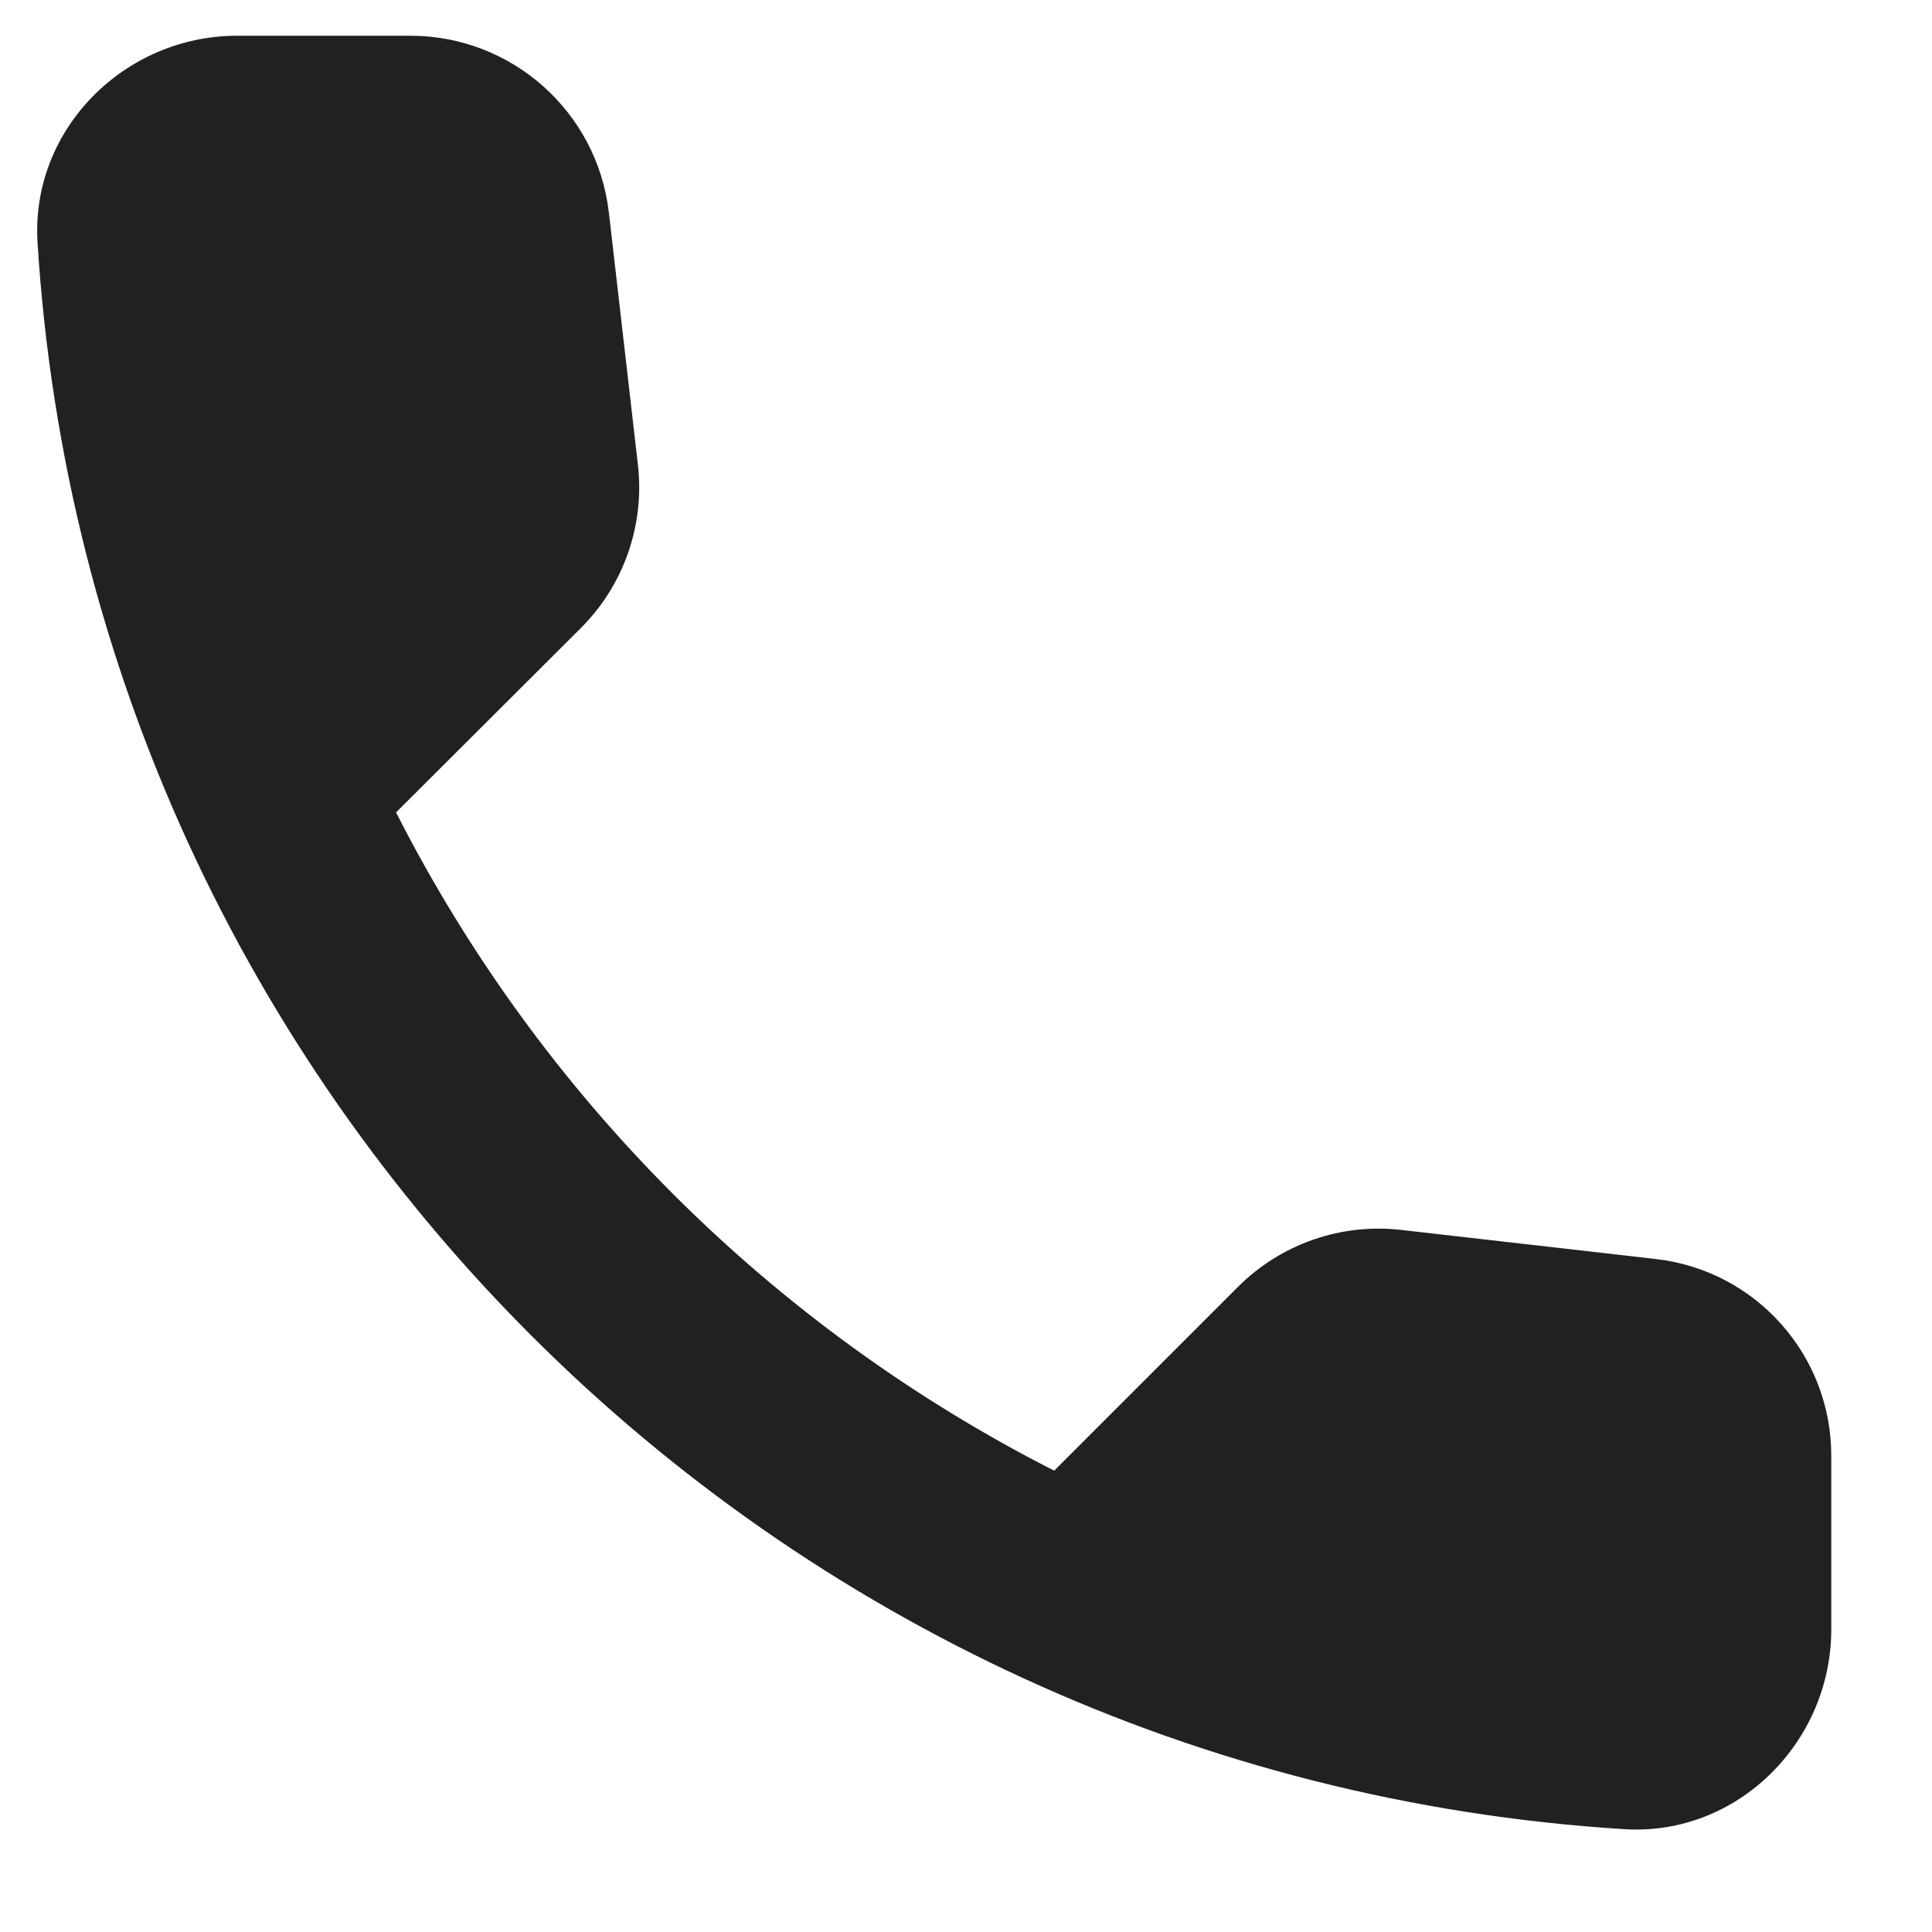
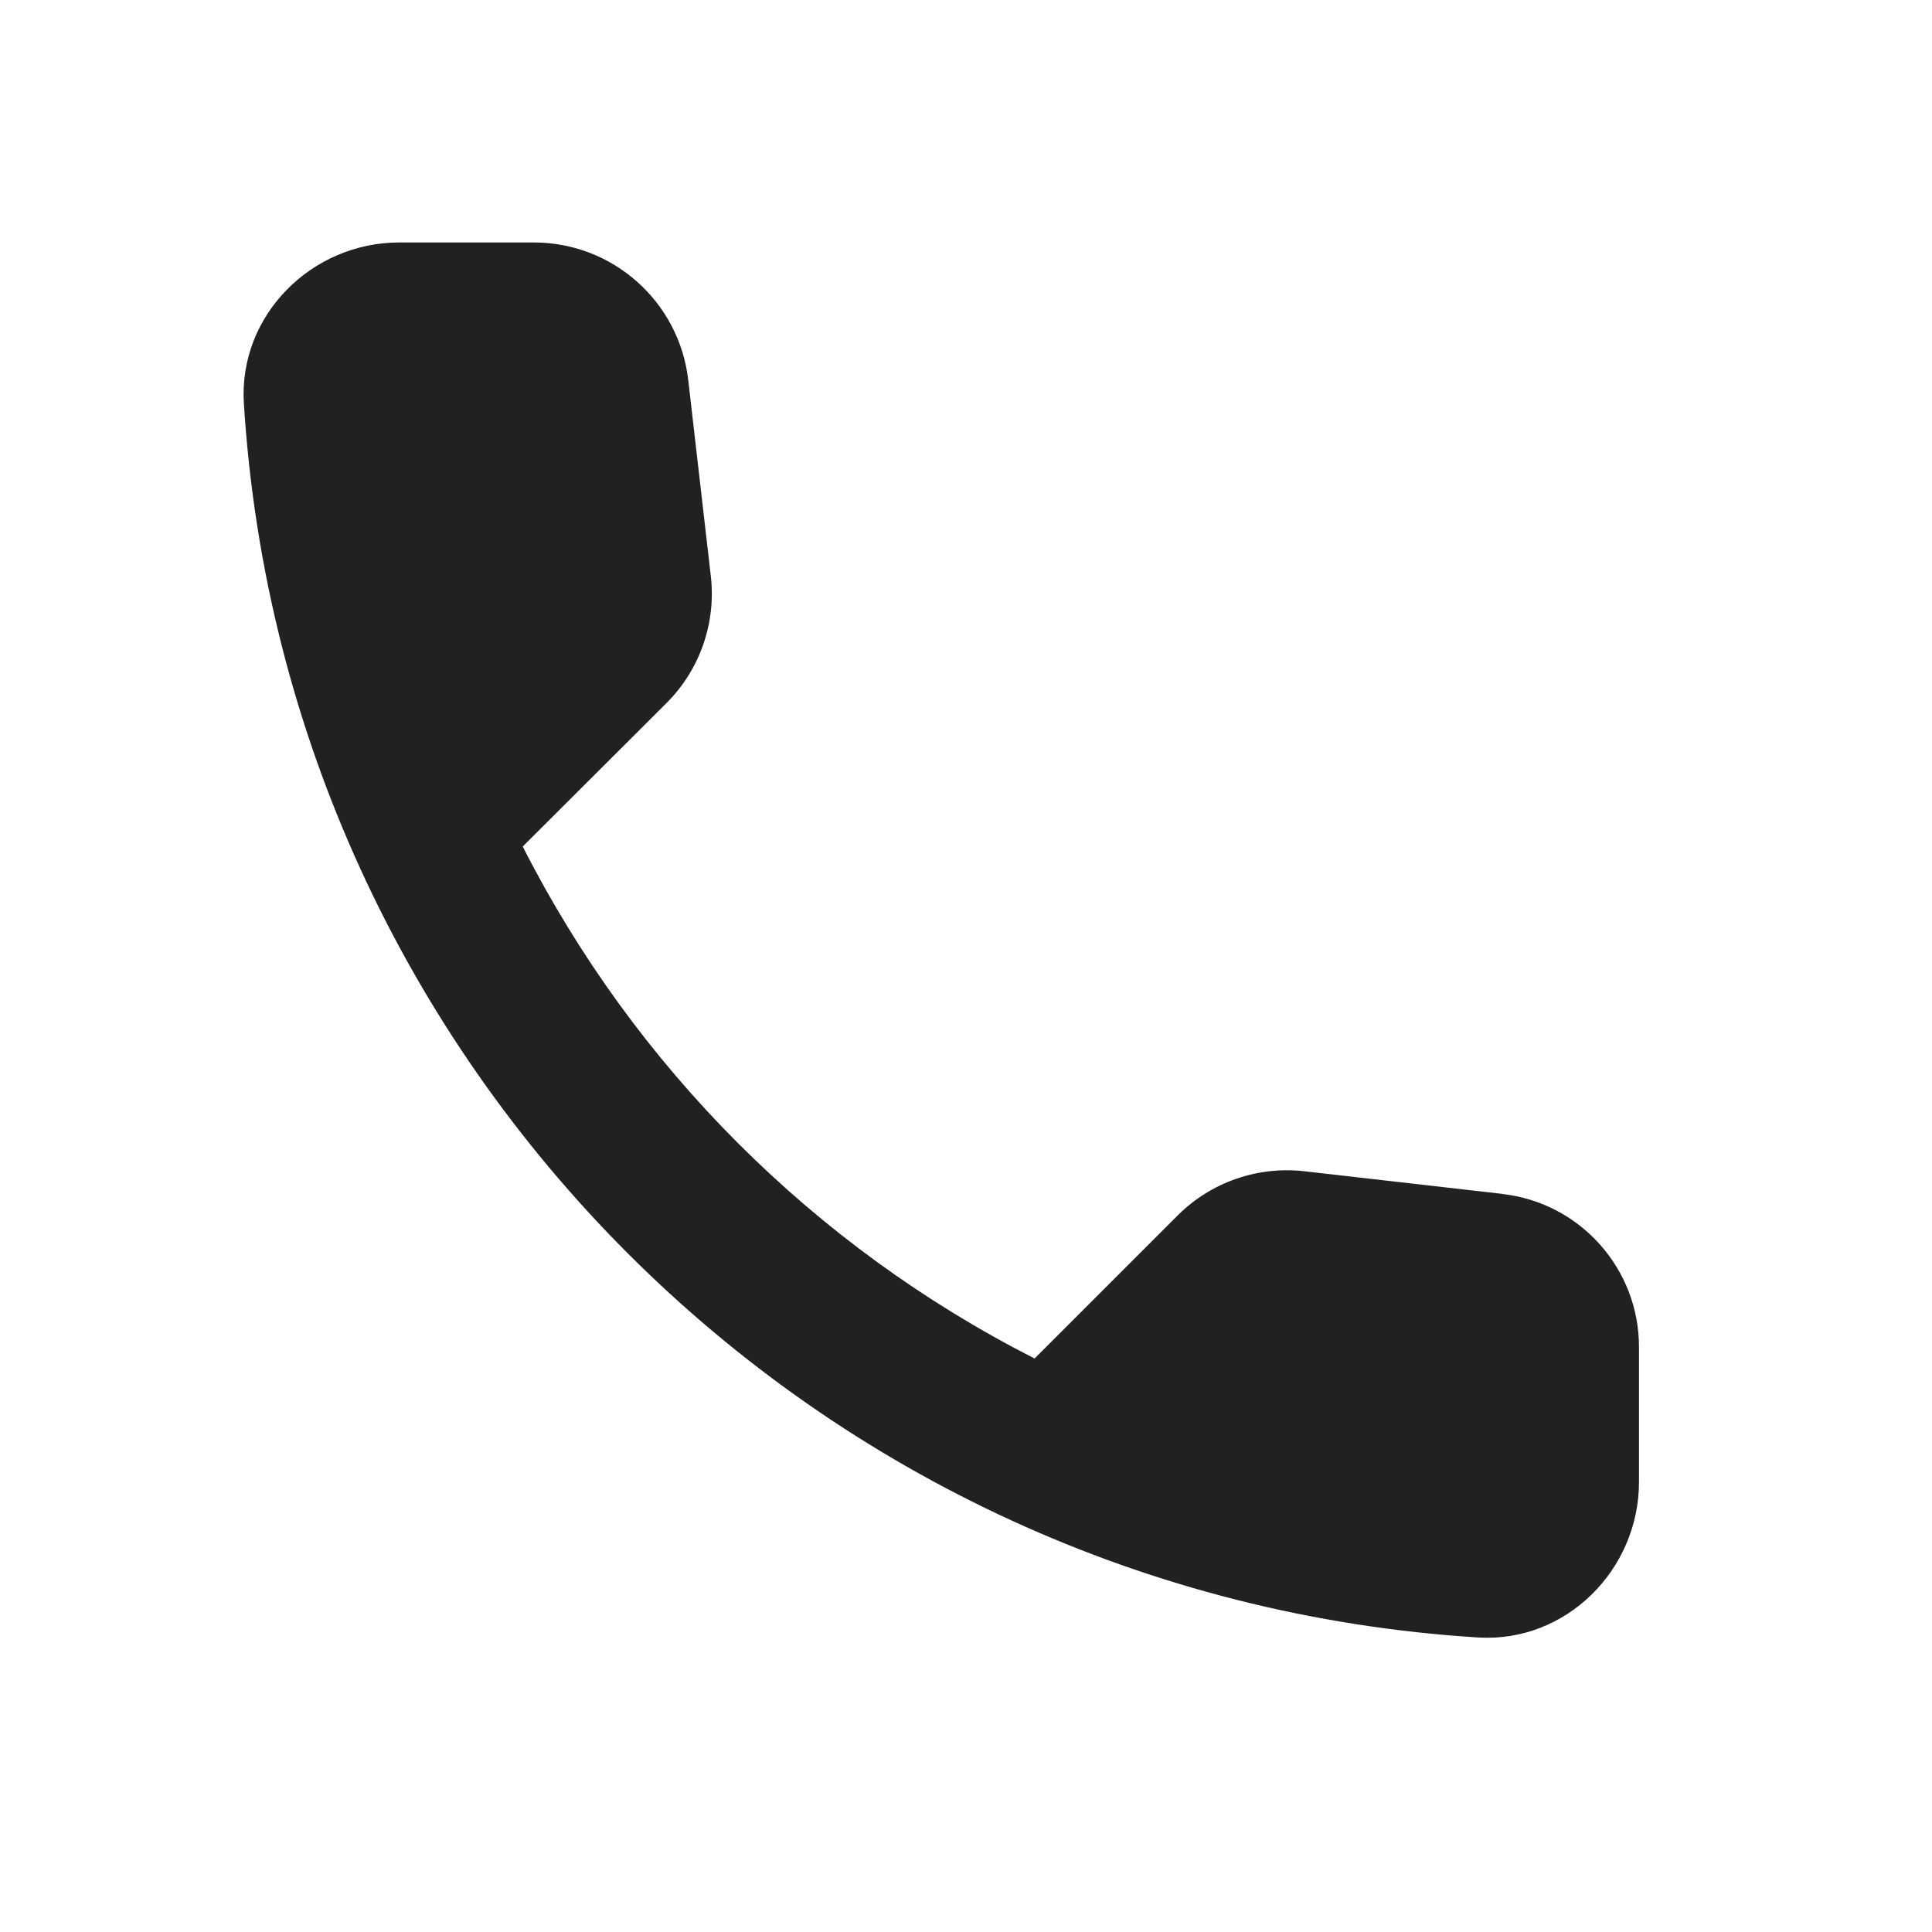
- <svg xmlns="http://www.w3.org/2000/svg" width="14" height="14" fill="none">
-   <path d="m11.996 9.123-1.838-.21a1.44 1.44 0 0 0-1.187.412l-1.332 1.332a10.888 10.888 0 0 1-4.769-4.77L4.21 4.55a1.44 1.44 0 0 0 .412-1.187l-.21-1.824a1.448 1.448 0 0 0-1.44-1.28H1.72C.902.258.222.938.272 1.756c.384 6.18 5.327 11.115 11.5 11.499.817.05 1.498-.63 1.498-1.448v-1.252a1.434 1.434 0 0 0-1.274-1.432Z" fill="#212121" />
+ <svg xmlns="http://www.w3.org/2000/svg" width="18" height="18" fill="none">
+   <path d="m13.996 11.123-1.838-.21a1.44 1.44 0 0 0-1.187.412l-1.332 1.332a10.888 10.888 0 0 1-4.769-4.77L6.21 6.55a1.44 1.44 0 0 0 .412-1.187l-.21-1.824a1.448 1.448 0 0 0-1.44-1.28H3.72c-.818 0-1.498.68-1.448 1.497.384 6.18 5.327 11.116 11.5 11.5.817.05 1.498-.63 1.498-1.448v-1.252a1.434 1.434 0 0 0-1.274-1.432Z" fill="#212121" />
</svg>
